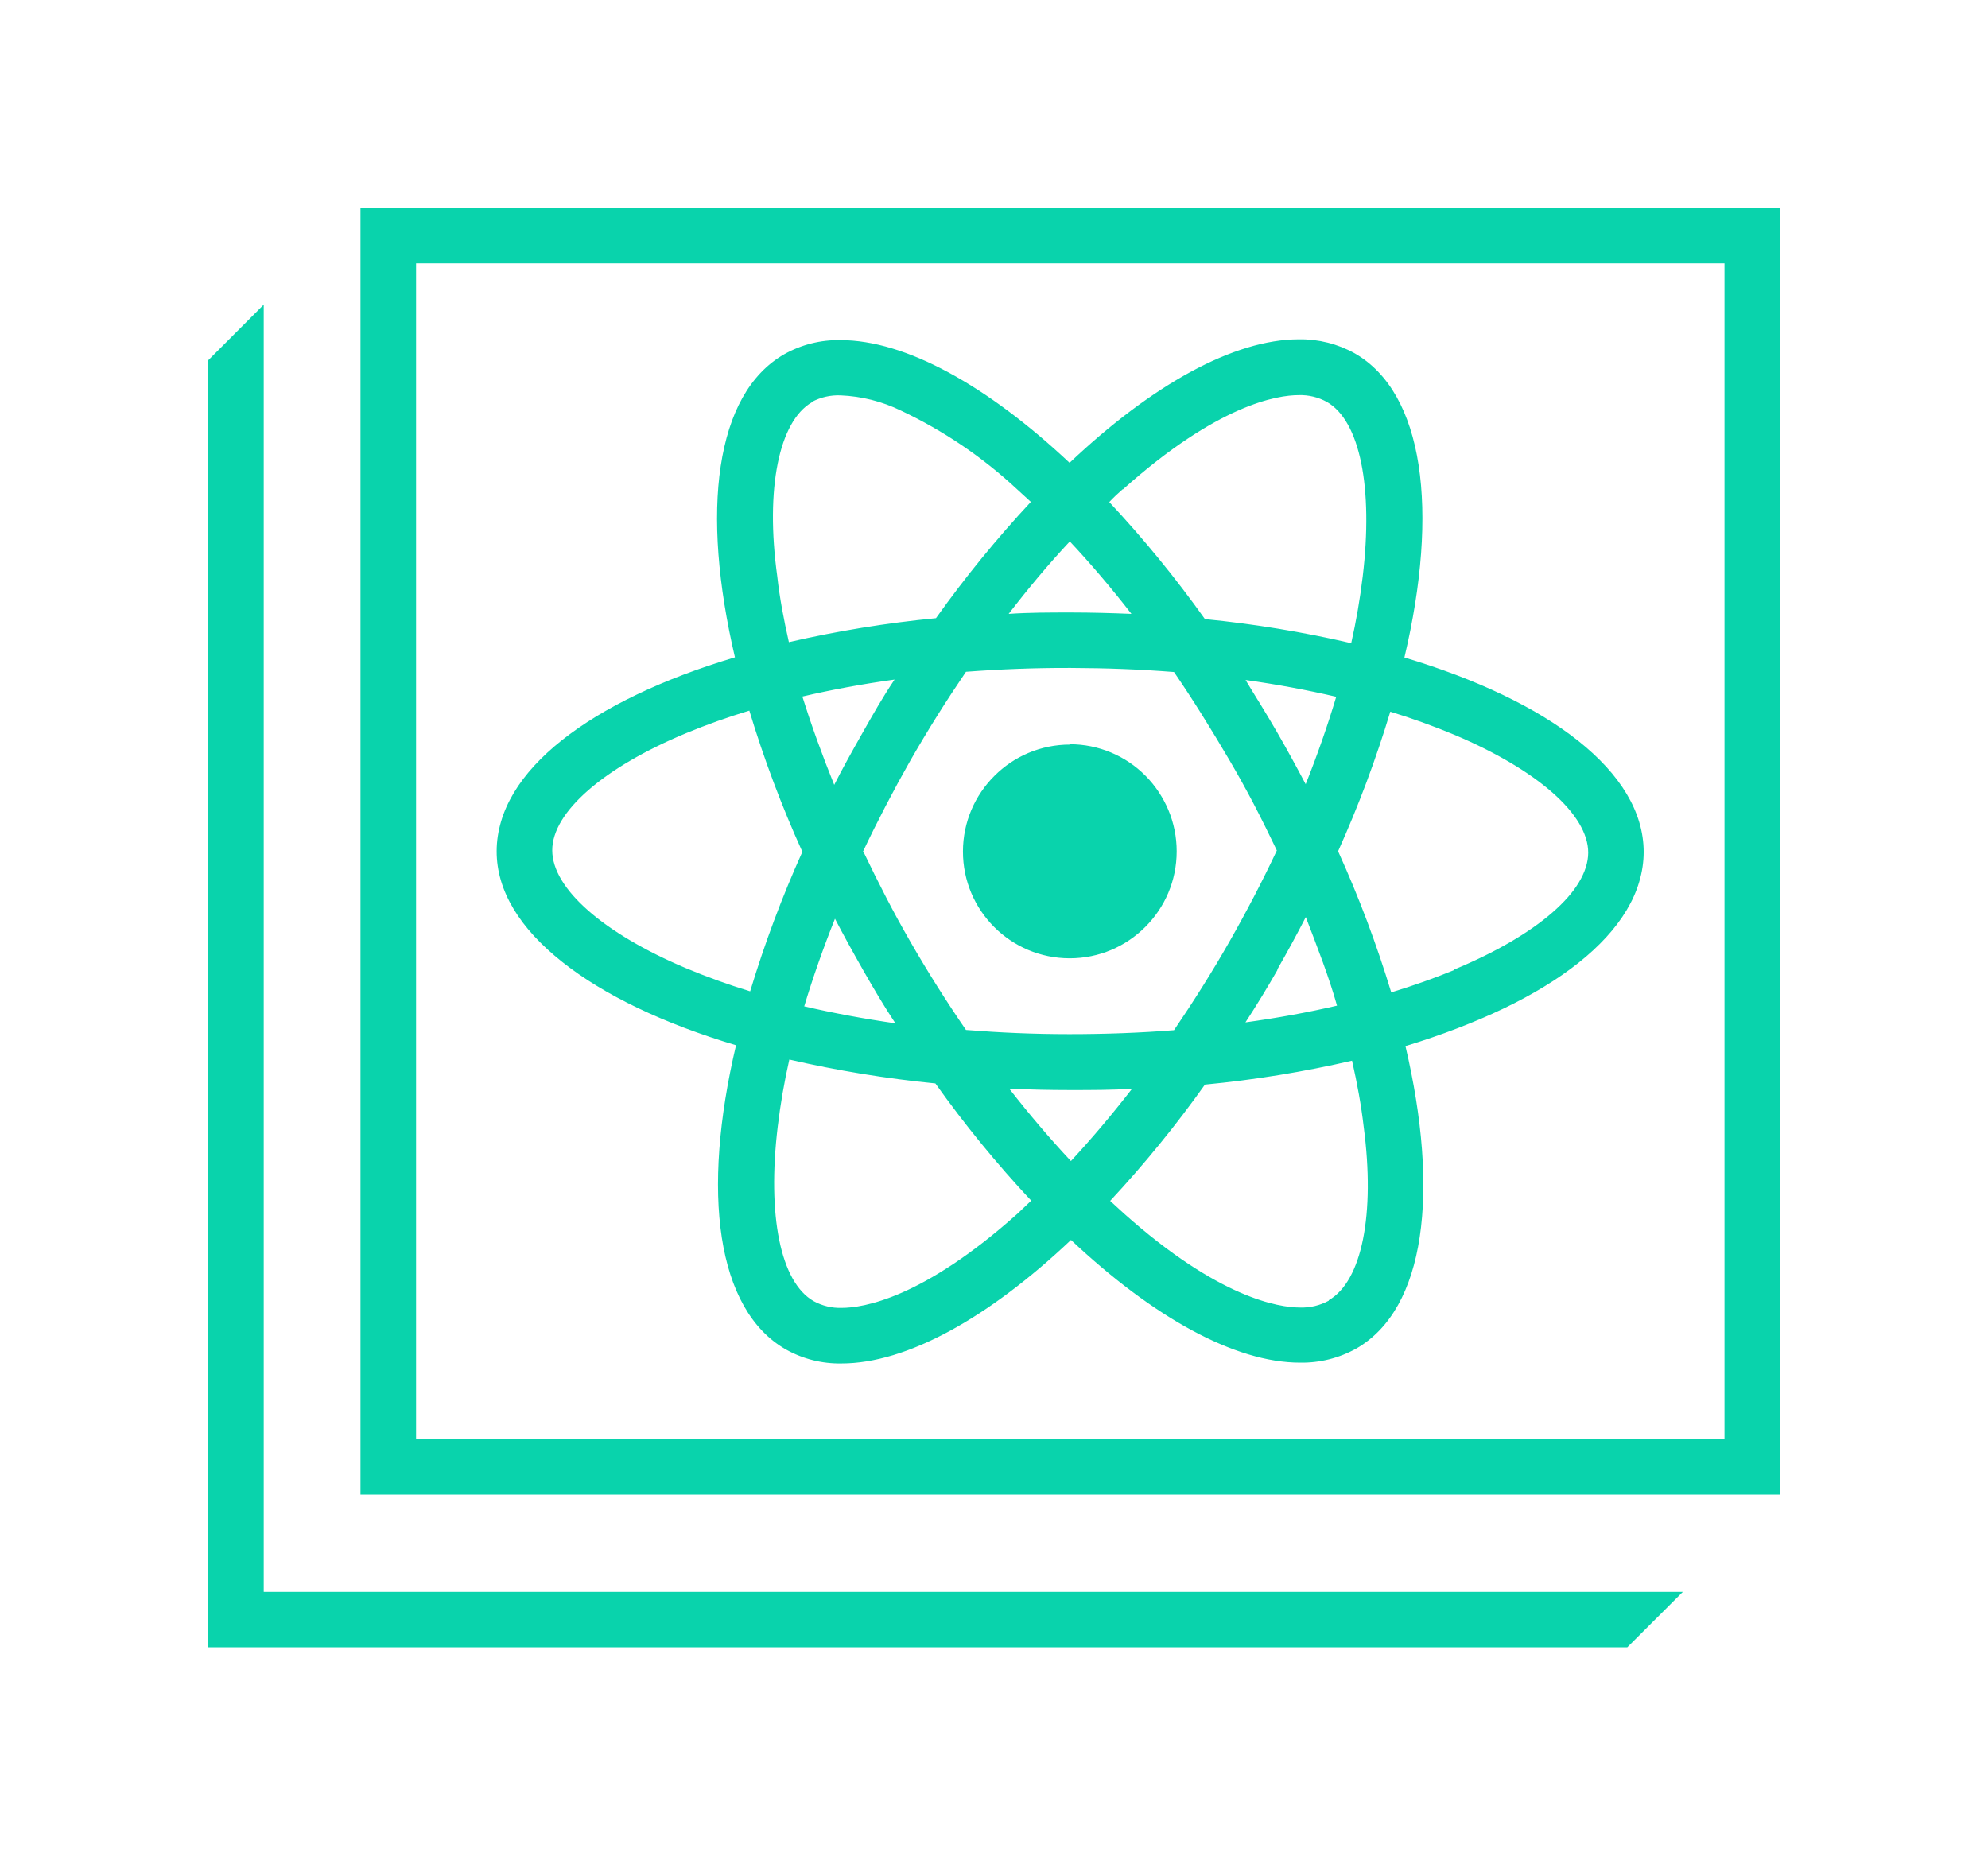
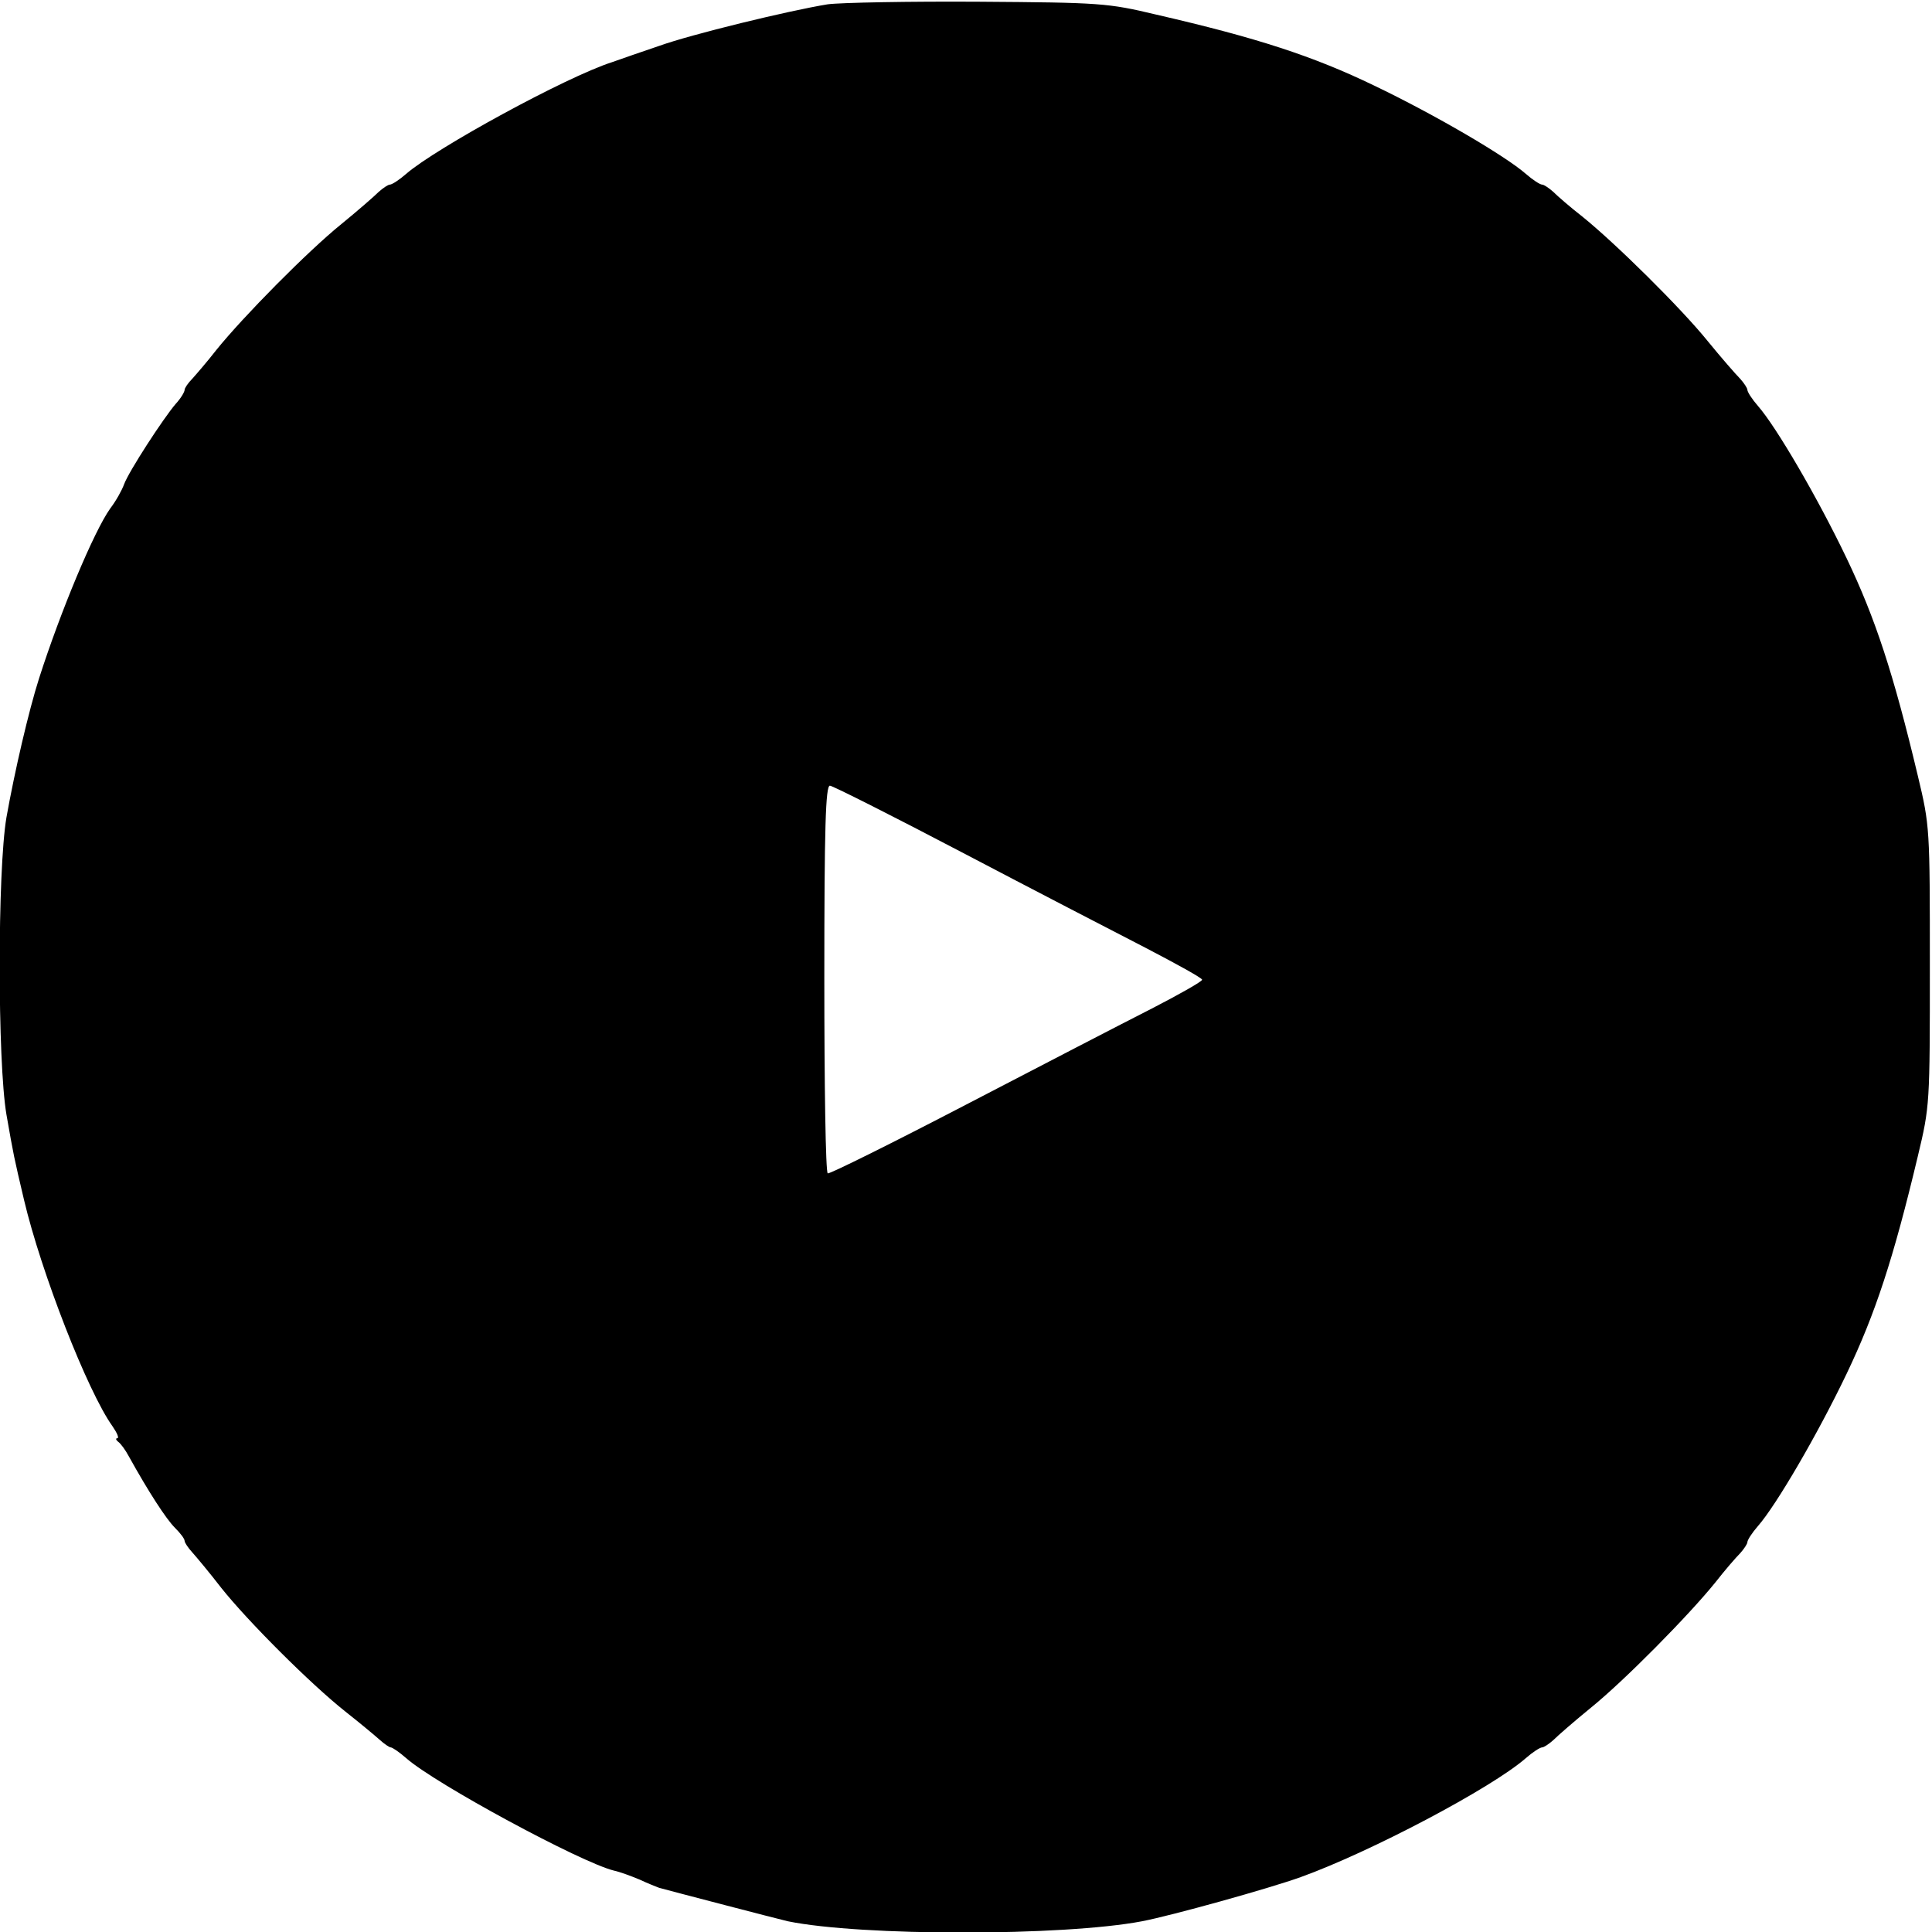
- <svg xmlns="http://www.w3.org/2000/svg" viewBox="0 0 170.96 159.93">
-   <defs>
-     <style>.cls-1{fill:#09d3ac;}</style>
-   </defs>
-   <path class="cls-1" d="M141.35,73.27c0-6.89-8.11-13-20.58-16.73,3-12.67,1.69-22.75-4.28-26.16a9.55,9.55,0,0,0-4.79-1.2c-5.57,0-12.61,3.89-19.72,10.62-7.11-6.68-14.13-10.55-19.69-10.55a9.46,9.46,0,0,0-4.86,1.22c-5.94,3.42-7.17,13.44-4.21,26.05-12.41,3.71-20.48,9.77-20.5,16.63s8.12,13,20.59,16.72c-3,12.68-1.7,22.75,4.28,26.16a9.41,9.41,0,0,0,4.78,1.2c5.58,0,12.62-3.89,19.73-10.62,7.1,6.68,14.12,10.55,19.69,10.55a9.59,9.59,0,0,0,4.86-1.22c5.94-3.42,7.16-13.44,4.21-26C133.27,86.18,141.34,80.12,141.35,73.27ZM96.56,42.06c8.19-7.33,13.31-8.12,15.13-8.12h0a4.71,4.71,0,0,1,2.42.58c2.86,1.63,4,7.38,3.09,15a56.73,56.73,0,0,1-1,5.79,97.7,97.7,0,0,0-12.58-2.07,98.47,98.47,0,0,0-8.24-10.08C95.75,42.79,96.15,42.42,96.56,42.06ZM71.77,78.94c.78,1.5,1.61,3,2.47,4.51S76,86.49,77,88c-2.71-.39-5.34-.88-7.84-1.46C69.86,84,70.75,81.5,71.77,78.94ZM69,59.9c2.53-.59,5.18-1.08,7.93-1.46-1,1.48-1.86,3-2.76,4.59s-1.69,3-2.46,4.52Q70.18,63.65,69,59.9Zm5.21,13.34q1.86-3.93,4.09-7.86c1.5-2.62,3.11-5.17,4.77-7.61,2.91-.22,5.91-.34,9-.33s6,.12,8.89.35c1.66,2.42,3.25,5,4.75,7.55s2.88,5.22,4.12,7.83c-1.23,2.62-2.6,5.25-4.08,7.85s-3.11,5.18-4.77,7.62c-2.91.23-5.91.34-9,.34s-6-.13-8.89-.36c-1.66-2.42-3.26-4.94-4.76-7.55S75.5,75.85,74.25,73.24Zm32.86-14.77c2.72.38,5.35.87,7.84,1.45-.74,2.47-1.62,5-2.64,7.55-.79-1.5-1.61-3-2.48-4.51S108,59.93,107.11,58.47Zm2.76,24.92q1.29-2.27,2.46-4.53c1,2.6,2,5.16,2.7,7.66-2.52.59-5.17,1.07-7.92,1.45Q108.52,85.75,109.87,83.39ZM92,46.56c1.8,1.92,3.57,4,5.3,6.23-1.71-.07-3.46-.12-5.23-.12s-3.58,0-5.33.12C88.45,50.57,90.2,48.48,92,46.56Zm-22.18-12A4.82,4.82,0,0,1,72.29,34a13.11,13.11,0,0,1,5.19,1.31,39.07,39.07,0,0,1,10,6.78l1.17,1.07a98.49,98.49,0,0,0-8.16,10,98.88,98.88,0,0,0-12.65,2.06c-.44-1.94-.8-3.84-1-5.67C65.8,42,67,36.24,69.81,34.6ZM64.53,85.26a58.75,58.75,0,0,1-5.54-2c-7.1-3-11.5-6.85-11.5-10.14S51.91,66,59,63.05a57.63,57.63,0,0,1,5.44-1.94A97.93,97.93,0,0,0,69,73.25,98.72,98.72,0,0,0,64.53,85.26Zm23,19.1c-8.19,7.33-13.31,8.11-15.14,8.11a4.69,4.69,0,0,1-2.42-.58c-2.86-1.63-4-7.38-3.09-15a56.07,56.07,0,0,1,1-5.78,99.51,99.51,0,0,0,12.58,2.06,97.17,97.17,0,0,0,8.24,10.08Zm4.57-4.51c-1.8-1.92-3.57-4-5.31-6.23,1.72.08,3.47.12,5.24.12s3.58,0,5.33-.11C95.63,95.85,93.87,97.93,92.09,99.85Zm22.18,12a4.82,4.82,0,0,1-2.48.59c-1.82,0-7-.8-15.16-8.1l-1.17-1.07a98.44,98.44,0,0,0,8.15-10,97,97,0,0,0,12.66-2.06c.44,1.94.79,3.84,1,5.67C118.27,104.42,117.12,110.18,114.27,111.81Zm10.8-28.44c-1.71.7-3.52,1.35-5.44,1.93a98.54,98.54,0,0,0-4.57-12.14,98.1,98.1,0,0,0,4.49-12,58.75,58.75,0,0,1,5.54,2c7.09,3,11.5,6.85,11.49,10.14S132.17,80.42,125.07,83.37ZM92,82.39a9.18,9.18,0,1,0-9.17-9.19A9.17,9.17,0,0,0,92,82.39ZM31,17.88V128.53H153.07V17.88ZM148.3,123.77H35.78V22.65H148.3Zm-85-33.9c-3,12.68-1.7,22.75,4.28,26.16a9.41,9.41,0,0,0,4.78,1.2c5.58,0,12.62-3.89,19.73-10.62,7.1,6.68,14.12,10.55,19.69,10.55a9.59,9.59,0,0,0,4.86-1.22c5.94-3.42,7.16-13.44,4.21-26,12.41-3.72,20.48-9.78,20.49-16.63s-8.11-13-20.58-16.73c3-12.67,1.69-22.75-4.28-26.16a9.55,9.55,0,0,0-4.79-1.2c-5.57,0-12.61,3.89-19.72,10.62-7.11-6.68-14.13-10.55-19.69-10.55a9.46,9.46,0,0,0-4.86,1.22c-5.94,3.42-7.17,13.44-4.21,26.05-12.41,3.71-20.48,9.77-20.5,16.63S50.84,86.13,63.31,89.87Zm24.21,14.49c-8.19,7.33-13.31,8.11-15.14,8.11a4.69,4.69,0,0,1-2.42-.58c-2.86-1.63-4-7.38-3.09-15a56.07,56.07,0,0,1,1-5.78,99.51,99.51,0,0,0,12.58,2.06,97.17,97.17,0,0,0,8.24,10.08Zm24.79-36.89c-.79-1.5-1.61-3-2.48-4.51s-1.8-3-2.72-4.49c2.72.38,5.35.87,7.84,1.45C114.21,62.39,113.33,64.92,112.31,67.47Zm2.72,19c-2.52.59-5.17,1.07-7.92,1.45q1.41-2.22,2.76-4.58t2.46-4.53C113.37,81.46,114.28,84,115,86.52Zm-5.21-13.35c-1.23,2.62-2.6,5.25-4.08,7.85s-3.11,5.18-4.77,7.62c-2.91.23-5.91.34-9,.34s-6-.13-8.89-.36c-1.66-2.42-3.26-4.94-4.76-7.55s-2.87-5.22-4.12-7.83q1.86-3.93,4.09-7.86c1.5-2.62,3.11-5.17,4.77-7.61,2.91-.22,5.91-.34,9-.33s6,.12,8.89.35c1.66,2.42,3.25,5,4.75,7.55S108.58,70.56,109.82,73.17ZM77,88c-2.71-.39-5.34-.88-7.84-1.46.74-2.46,1.63-5,2.65-7.55.78,1.5,1.61,3,2.47,4.51S76,86.49,77,88ZM74.21,63c-.87,1.5-1.69,3-2.46,4.52Q70.18,63.65,69,59.9c2.53-.59,5.18-1.08,7.93-1.46C76,59.92,75.11,61.45,74.21,63ZM92.09,99.85c-1.8-1.92-3.57-4-5.31-6.23,1.72.08,3.47.12,5.24.12s3.58,0,5.33-.11C95.63,95.85,93.87,97.93,92.09,99.85Zm22.18,12a4.82,4.82,0,0,1-2.48.59c-1.82,0-7-.8-15.16-8.1l-1.17-1.07a98.44,98.44,0,0,0,8.15-10,97,97,0,0,0,12.66-2.06c.44,1.94.79,3.84,1,5.67C118.27,104.42,117.12,110.18,114.27,111.81Zm5.28-50.66a58.75,58.75,0,0,1,5.54,2c7.09,3,11.5,6.85,11.49,10.14s-4.41,7.16-11.51,10.11c-1.71.7-3.52,1.35-5.44,1.93a98.54,98.54,0,0,0-4.57-12.14A98.1,98.1,0,0,0,119.55,61.15Zm-23-19.09c8.19-7.33,13.31-8.12,15.13-8.12h0a4.71,4.71,0,0,1,2.42.58c2.86,1.63,4,7.38,3.09,15a56.73,56.73,0,0,1-1,5.79,97.7,97.7,0,0,0-12.58-2.07,98.47,98.47,0,0,0-8.24-10.08C95.75,42.79,96.15,42.42,96.56,42.06ZM92,46.56c1.8,1.92,3.57,4,5.3,6.23-1.71-.07-3.46-.12-5.23-.12s-3.58,0-5.33.12C88.45,50.57,90.2,48.48,92,46.56Zm-22.18-12A4.82,4.82,0,0,1,72.29,34a13.11,13.11,0,0,1,5.19,1.31,39.07,39.07,0,0,1,10,6.78l1.17,1.07a98.49,98.49,0,0,0-8.16,10,98.88,98.88,0,0,0-12.65,2.06c-.44-1.94-.8-3.84-1-5.67C65.8,42,67,36.24,69.81,34.6ZM59,63.05a57.63,57.63,0,0,1,5.44-1.94A97.93,97.93,0,0,0,69,73.25a98.72,98.72,0,0,0-4.49,12,58.75,58.75,0,0,1-5.54-2c-7.1-3-11.5-6.85-11.5-10.14S51.91,66,59,63.05Zm33,1a9.18,9.18,0,1,0,9.17,9.19A9.17,9.17,0,0,0,92,64Zm0,0a9.18,9.18,0,1,0,9.17,9.19A9.17,9.17,0,0,0,92,64Zm0,0a9.18,9.18,0,1,0,9.17,9.19A9.17,9.17,0,0,0,92,64Zm49.35,9.24c0-6.89-8.11-13-20.58-16.73,3-12.67,1.69-22.75-4.28-26.16a9.55,9.55,0,0,0-4.79-1.2c-5.57,0-12.61,3.89-19.72,10.62-7.11-6.68-14.13-10.55-19.69-10.55a9.46,9.46,0,0,0-4.86,1.22c-5.94,3.42-7.17,13.44-4.21,26.05-12.41,3.71-20.48,9.77-20.5,16.63s8.12,13,20.59,16.72c-3,12.68-1.7,22.75,4.28,26.16a9.41,9.41,0,0,0,4.78,1.2c5.58,0,12.62-3.89,19.73-10.62,7.1,6.68,14.12,10.55,19.69,10.55a9.59,9.59,0,0,0,4.86-1.22c5.94-3.42,7.16-13.44,4.21-26C133.27,86.18,141.34,80.12,141.35,73.27ZM96.56,42.06c8.19-7.33,13.31-8.12,15.13-8.12h0a4.71,4.71,0,0,1,2.42.58c2.86,1.63,4,7.38,3.09,15a56.73,56.73,0,0,1-1,5.79,97.7,97.7,0,0,0-12.58-2.07,98.47,98.47,0,0,0-8.24-10.08C95.75,42.79,96.15,42.42,96.56,42.06ZM71.77,78.94c.78,1.5,1.61,3,2.47,4.51S76,86.49,77,88c-2.71-.39-5.34-.88-7.84-1.46C69.86,84,70.75,81.5,71.77,78.94ZM69,59.9c2.53-.59,5.18-1.08,7.93-1.46-1,1.48-1.86,3-2.76,4.59s-1.69,3-2.46,4.52Q70.18,63.65,69,59.9Zm5.21,13.34q1.86-3.93,4.09-7.86c1.5-2.62,3.11-5.17,4.77-7.61,2.91-.22,5.91-.34,9-.33s6,.12,8.89.35c1.66,2.42,3.25,5,4.75,7.55s2.88,5.22,4.12,7.83c-1.23,2.62-2.6,5.25-4.08,7.85s-3.11,5.18-4.77,7.62c-2.91.23-5.91.34-9,.34s-6-.13-8.89-.36c-1.66-2.42-3.26-4.94-4.76-7.55S75.5,75.85,74.25,73.24Zm32.86-14.77c2.72.38,5.35.87,7.84,1.45-.74,2.47-1.62,5-2.64,7.55-.79-1.5-1.61-3-2.48-4.51S108,59.93,107.11,58.47Zm2.76,24.92q1.29-2.27,2.46-4.53c1,2.6,2,5.16,2.7,7.66-2.52.59-5.17,1.07-7.92,1.45Q108.52,85.75,109.87,83.39ZM92,46.56c1.8,1.92,3.57,4,5.3,6.23-1.71-.07-3.46-.12-5.23-.12s-3.58,0-5.33.12C88.45,50.57,90.2,48.48,92,46.56Zm-22.18-12A4.82,4.82,0,0,1,72.29,34a13.11,13.11,0,0,1,5.19,1.31,39.07,39.07,0,0,1,10,6.78l1.17,1.07a98.49,98.49,0,0,0-8.16,10,98.88,98.88,0,0,0-12.65,2.06c-.44-1.94-.8-3.84-1-5.67C65.8,42,67,36.24,69.81,34.6ZM64.53,85.26a58.75,58.75,0,0,1-5.54-2c-7.1-3-11.5-6.85-11.5-10.14S51.91,66,59,63.05a57.63,57.63,0,0,1,5.44-1.94A97.93,97.93,0,0,0,69,73.25,98.72,98.72,0,0,0,64.53,85.26Zm23,19.1c-8.19,7.33-13.31,8.11-15.14,8.11a4.69,4.69,0,0,1-2.42-.58c-2.86-1.63-4-7.38-3.09-15a56.07,56.07,0,0,1,1-5.78,99.51,99.51,0,0,0,12.58,2.06,97.17,97.17,0,0,0,8.24,10.08Zm4.57-4.51c-1.8-1.92-3.57-4-5.31-6.23,1.72.08,3.47.12,5.24.12s3.58,0,5.33-.11C95.63,95.85,93.87,97.93,92.09,99.85Zm22.18,12a4.82,4.82,0,0,1-2.48.59c-1.82,0-7-.8-15.16-8.1l-1.17-1.07a98.44,98.44,0,0,0,8.15-10,97,97,0,0,0,12.66-2.06c.44,1.94.79,3.84,1,5.67C118.27,104.42,117.12,110.18,114.27,111.81Zm10.8-28.44c-1.71.7-3.52,1.35-5.44,1.93a98.54,98.54,0,0,0-4.57-12.14,98.1,98.1,0,0,0,4.49-12,58.75,58.75,0,0,1,5.54,2c7.09,3,11.5,6.85,11.49,10.14S132.17,80.42,125.07,83.37ZM92,82.39a9.18,9.18,0,1,0-9.17-9.19A9.17,9.17,0,0,0,92,82.39Zm-69.32,54.5V26.2L17.89,31V141.66H139.94l4.78-4.77Z" />
+ <svg xmlns="http://www.w3.org/2000/svg" version="1.0" width="450pt" height="450pt" viewBox="0 0 450 450" preserveAspectRatio="xMidYMid meet">
+   <g transform="translate(0,450) scale(0.1,-0.1)" fill="#000000" stroke="none">
+     <path d="M1928 4490 c-92 -15 -318 -70 -393 -97 -38 -13 -88 -30 -110 -38 -106 -34 -410 -200 -479 -260 -16 -14 -33 -25 -38 -25 -4 0 -16 -8 -26 -17 -10 -10 -49 -44 -87 -75 -78 -63 -229 -216 -291 -293 -21 -27 -47 -57 -56 -67 -10 -10 -18 -22 -18 -26 0 -5 -9 -20 -21 -33 -29 -34 -109 -157 -120 -187 -5 -14 -19 -39 -32 -56 -38 -53 -116 -240 -166 -396 -24 -75 -57 -217 -76 -324 -21 -124 -21 -568 0 -692 17 -97 17 -97 41 -199 40 -169 148 -446 206 -527 11 -16 16 -28 11 -28 -4 0 -3 -4 2 -8 6 -4 17 -19 25 -34 46 -83 87 -146 107 -166 13 -13 23 -26 23 -31 0 -4 8 -16 18 -27 9 -10 40 -47 67 -82 61 -77 209 -225 290 -289 33 -26 69 -56 79 -65 11 -10 23 -18 26 -18 4 0 20 -11 36 -25 68 -60 407 -243 484 -262 14 -3 41 -13 60 -21 19 -9 40 -17 45 -19 25 -7 282 -74 300 -78 171 -35 641 -35 825 0 68 13 295 76 370 103 161 58 444 207 524 277 16 14 33 25 38 25 4 0 16 8 26 17 10 10 49 44 87 75 78 63 229 216 291 293 21 27 47 57 57 67 9 10 17 22 17 26 0 5 11 22 25 38 42 48 138 212 206 354 67 140 109 268 166 507 28 117 28 121 28 443 0 322 0 326 -28 443 -57 239 -99 367 -166 507 -68 142 -164 306 -206 354 -14 16 -25 33 -25 38 0 4 -8 16 -17 26 -10 10 -44 49 -75 87 -63 78 -216 229 -293 291 -27 21 -57 47 -67 57 -10 9 -22 17 -26 17 -5 0 -22 11 -38 25 -48 42 -212 138 -354 206 -141 68 -272 111 -507 165 -113 27 -130 28 -413 30 -162 1 -321 -2 -352 -6z m312 -1975 c162 -85 355 -185 427 -222 73 -38 133 -71 133 -75 0 -4 -53 -34 -117 -67 -65 -33 -260 -134 -433 -224 -173 -90 -318 -162 -322 -160 -5 2 -8 206 -8 454 0 353 3 449 13 449 6 0 145 -70 307 -155z" />
+   </g>
</svg>
